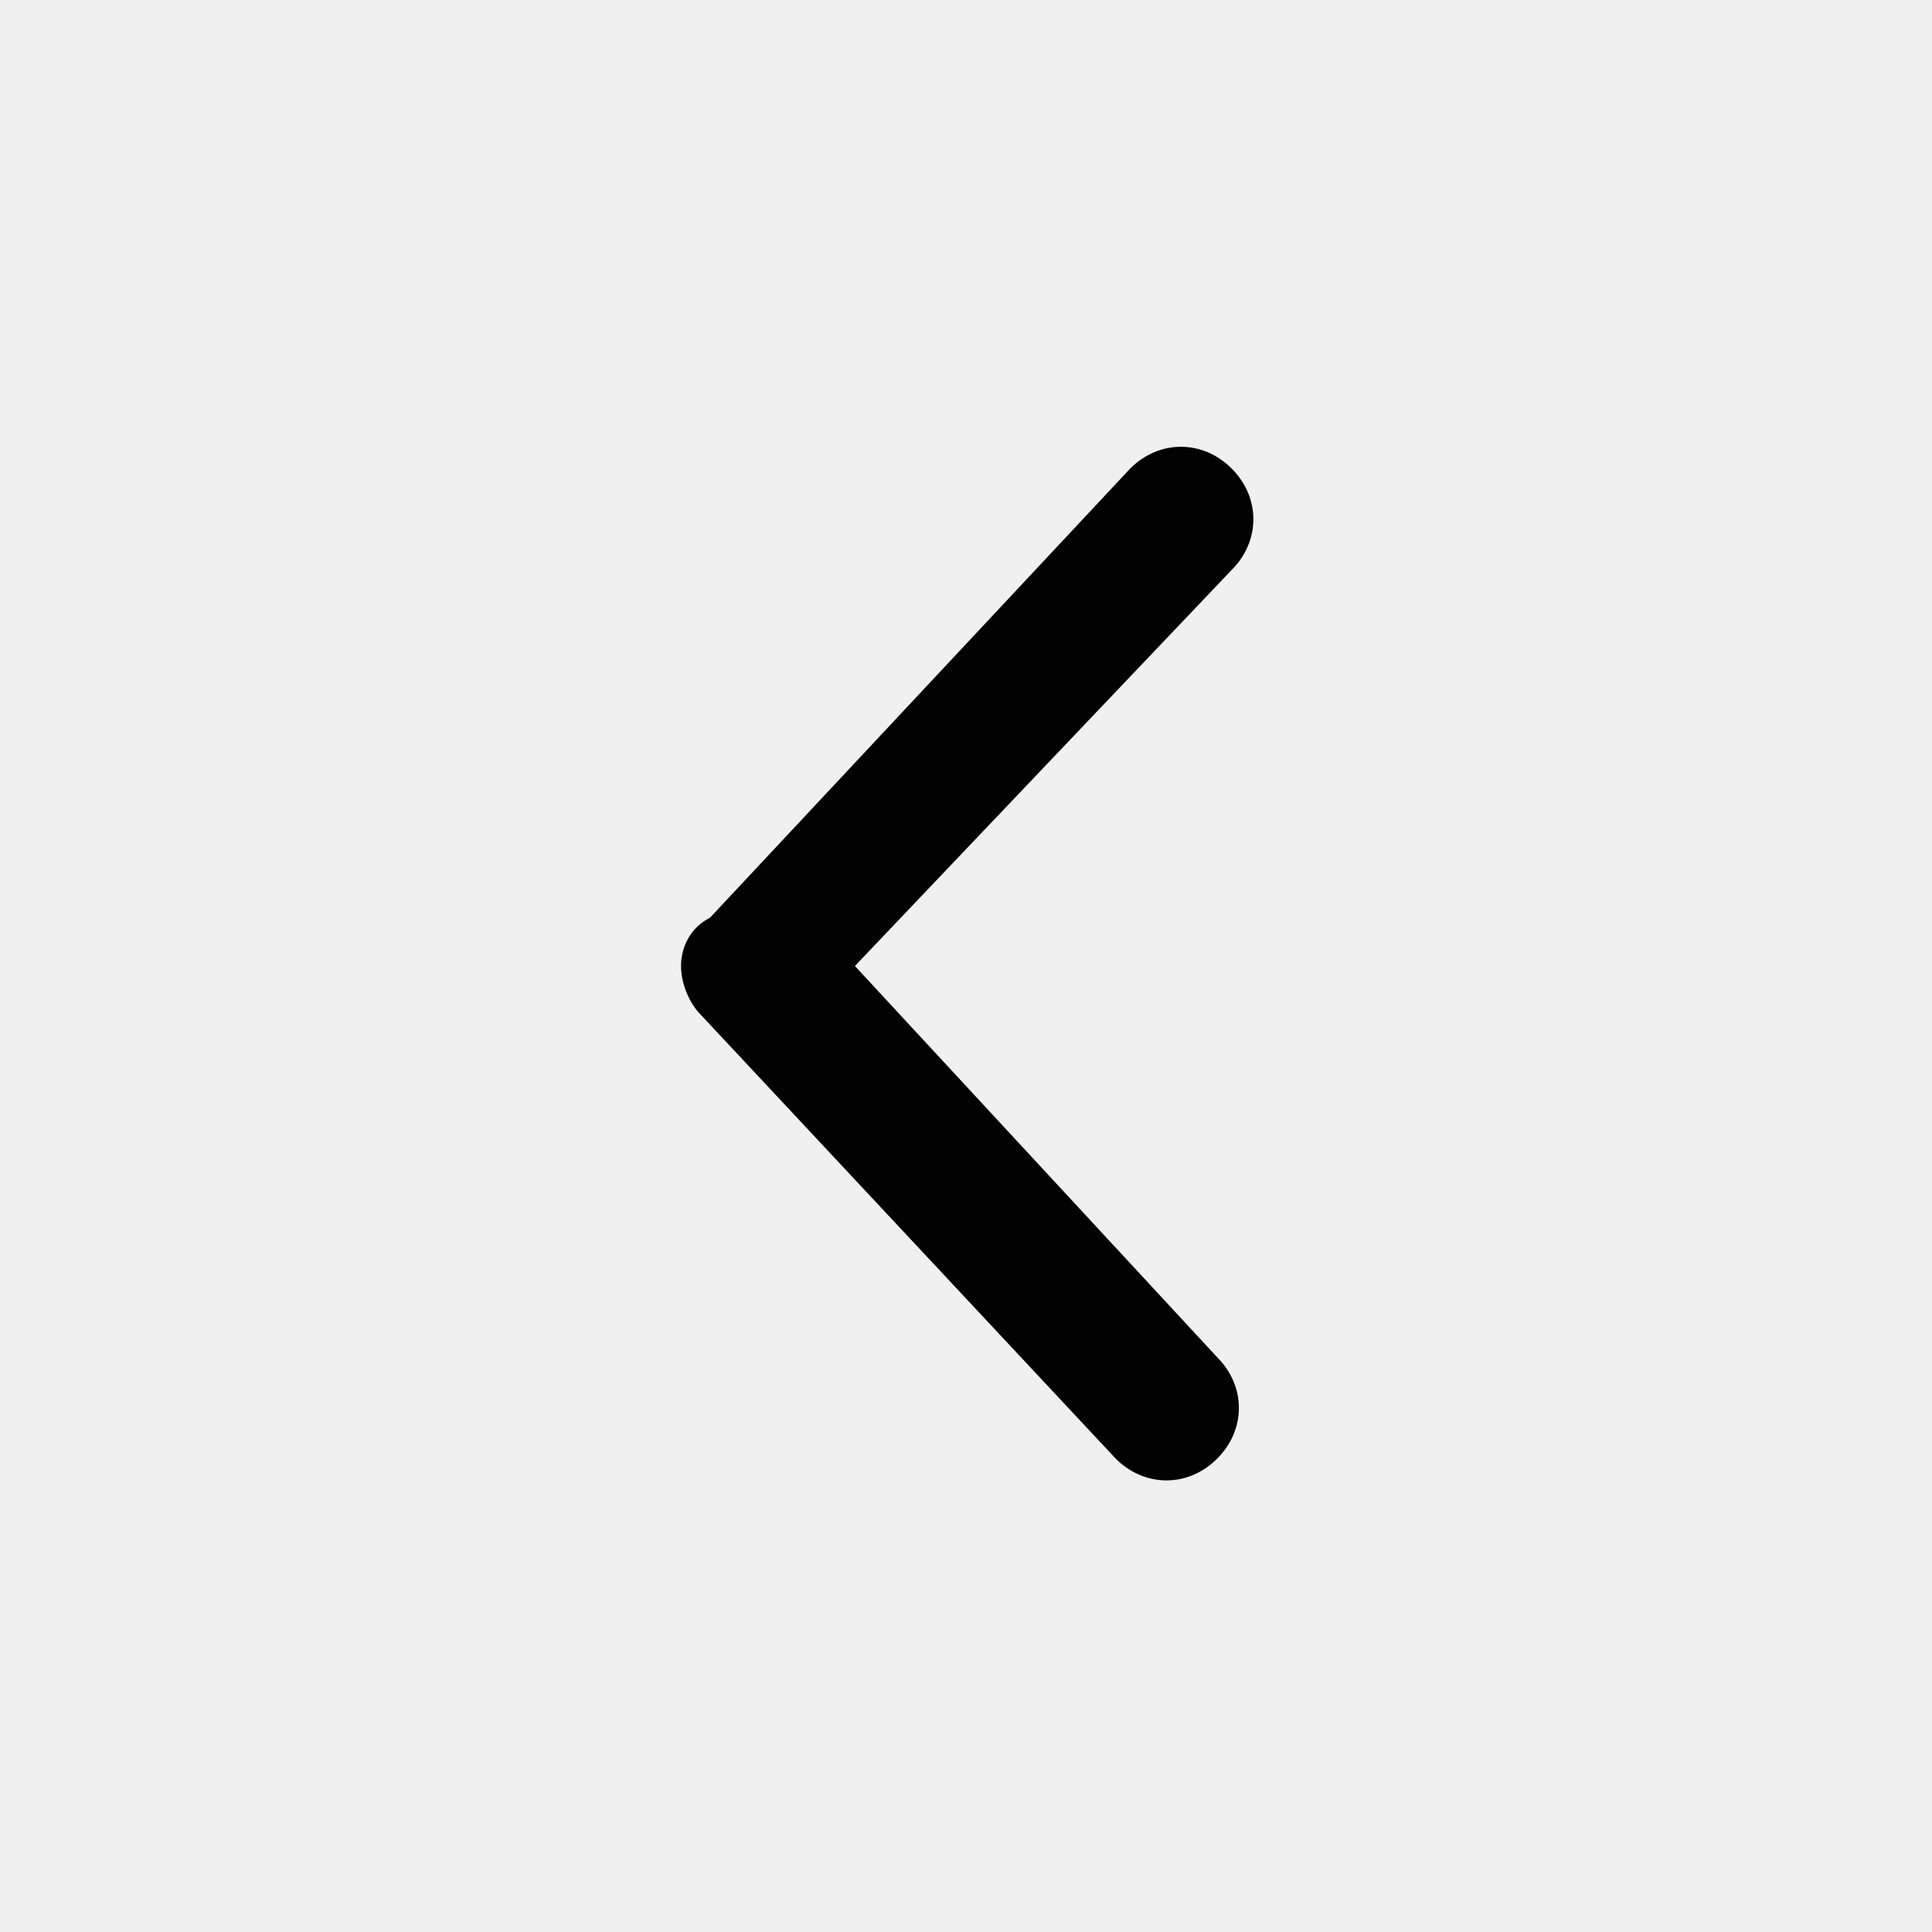
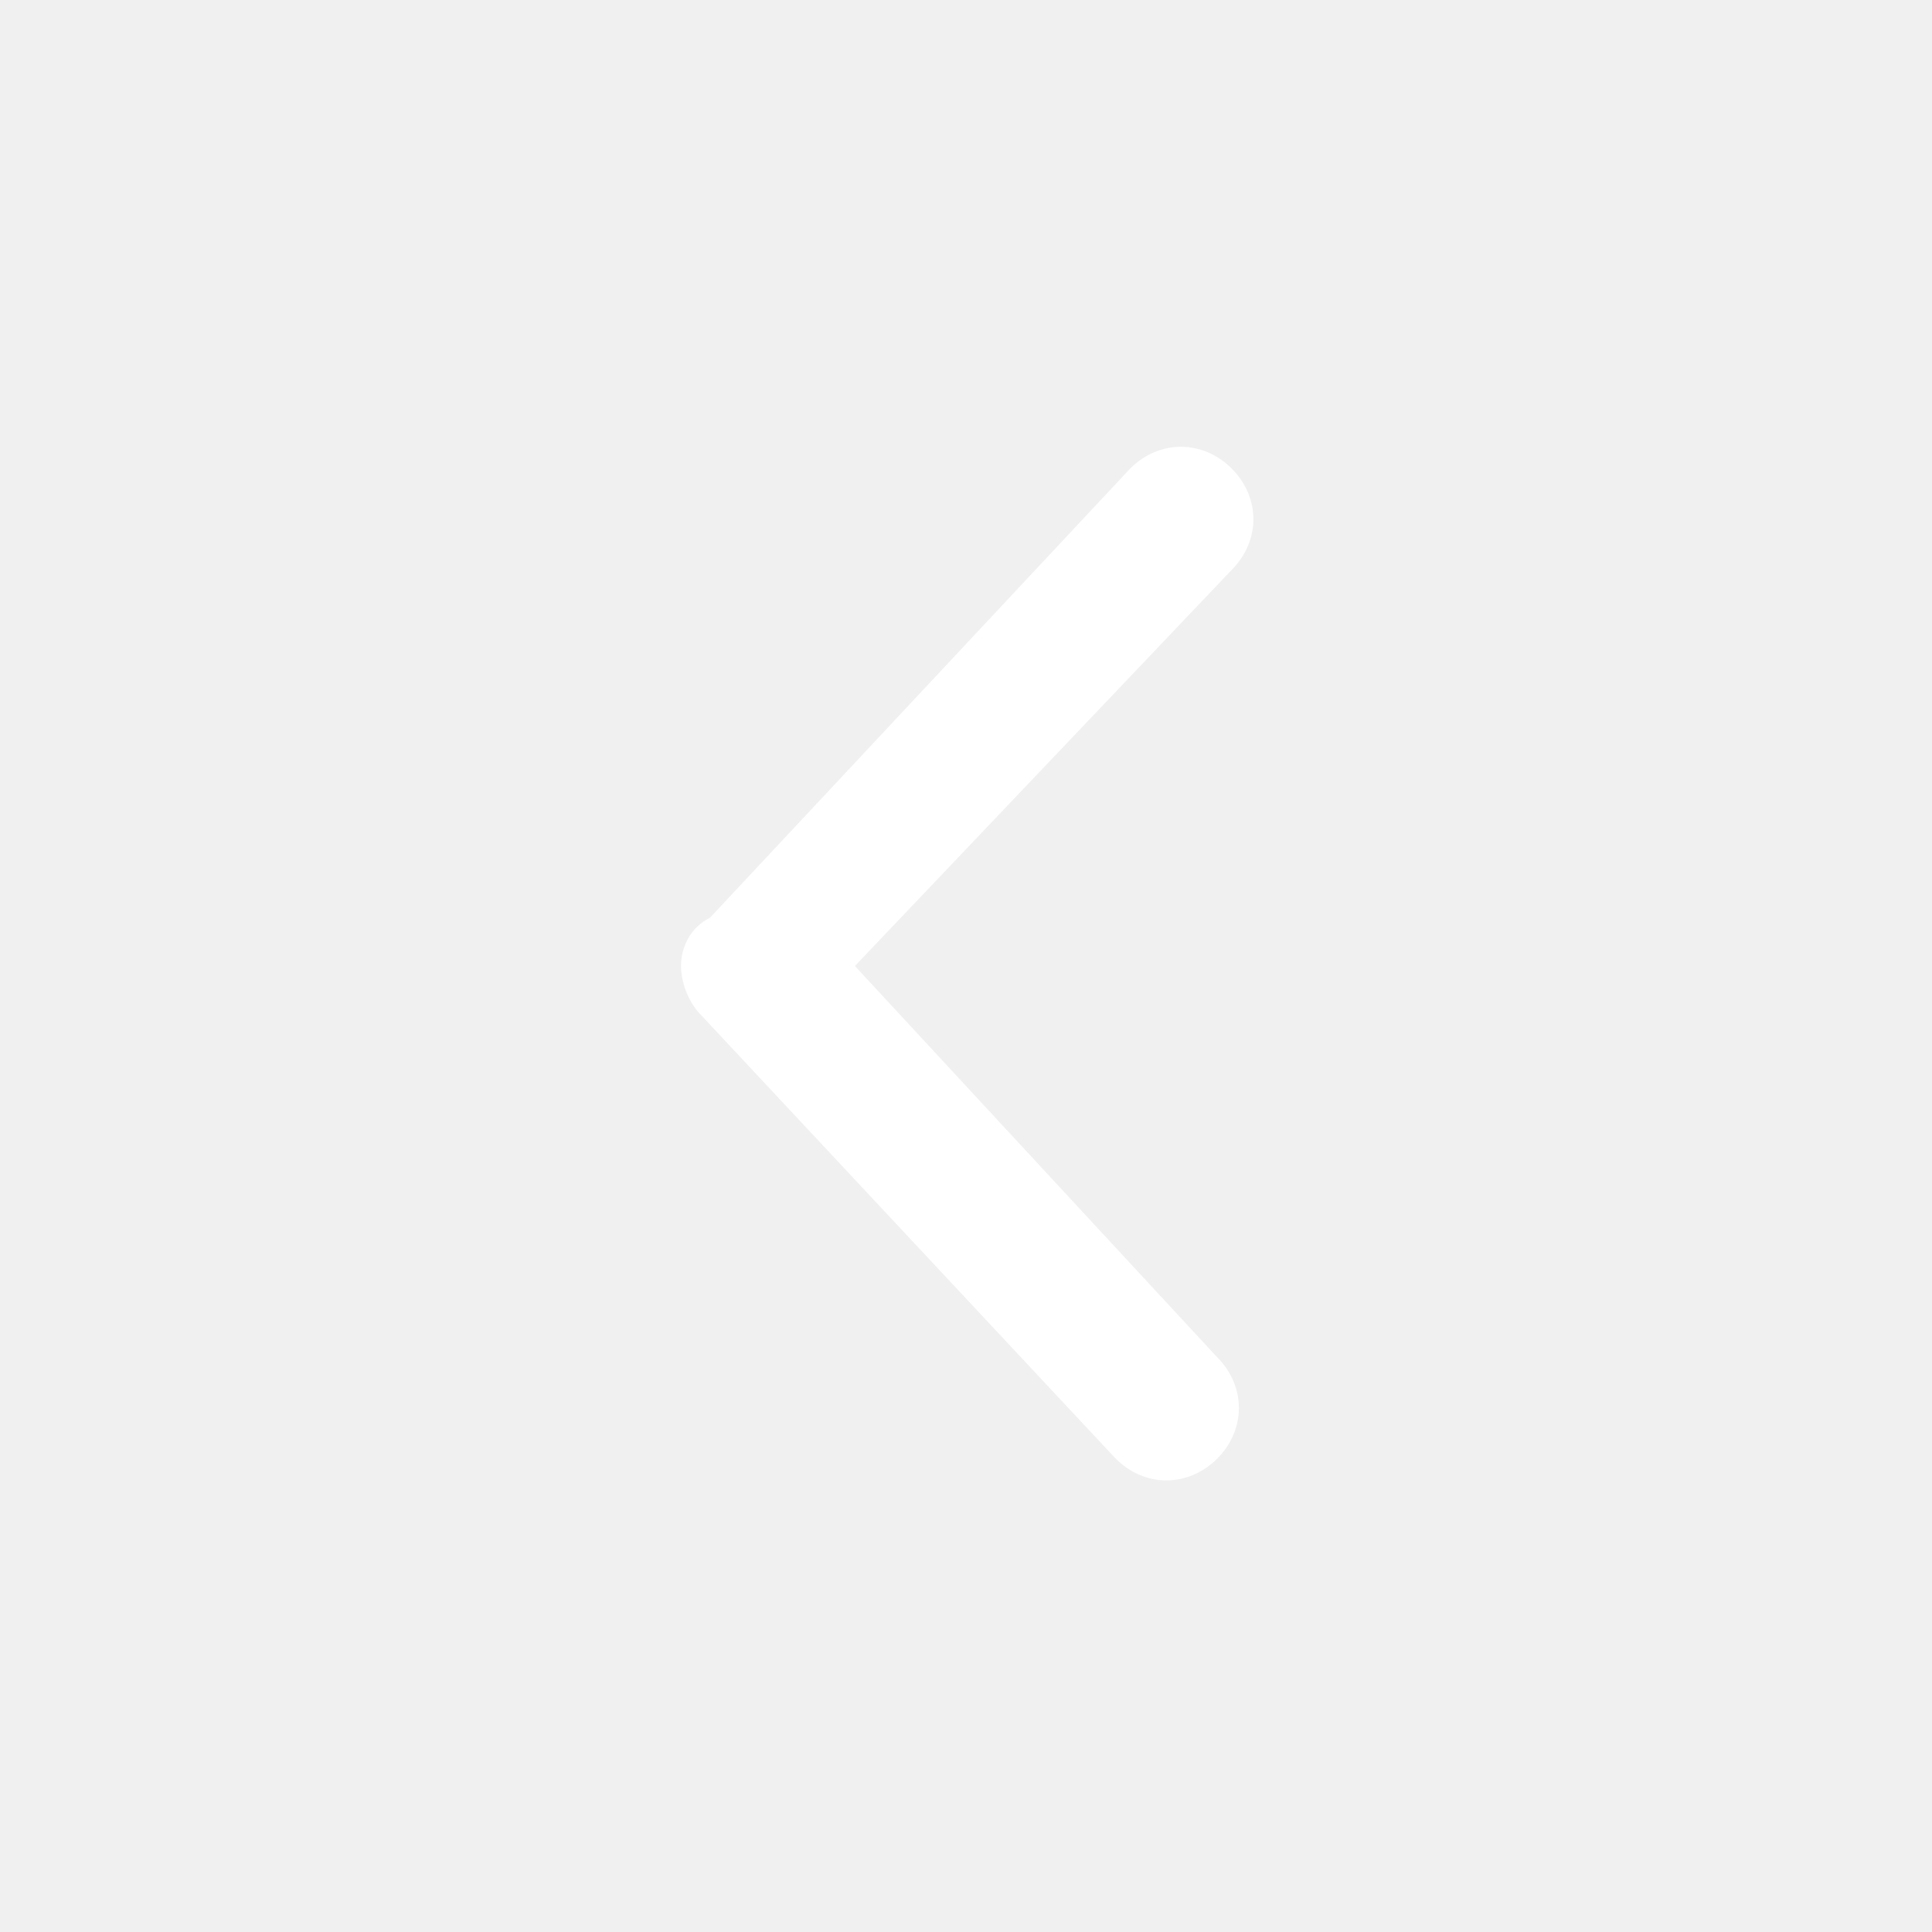
<svg xmlns="http://www.w3.org/2000/svg" version="1.1" id="info" x="0px" y="0px" width="40px" height="40px" viewBox="0 0 40 40" style="enable-background:new 0 0 40 40;" xml:space="preserve">
  <g>
-     <path style="fill:#020203;" d="M14.1,20c0,0.4,0.2,0.8,0.4,1l8.6,9.2c0.6,0.6,1.5,0.6,2.1,0c0.6-0.6,0.6-1.5,0-2.1L17.7,20l7.8-8.2   c0.6-0.6,0.6-1.5,0-2.1c-0.6-0.6-1.5-0.6-2.1,0L14.7,19C14.3,19.2,14.1,19.6,14.1,20z" />
+     <path style="fill:#FFFFFF;" d="M14.1,20c0,0.4,0.2,0.8,0.4,1l8.6,9.2c0.6,0.6,1.5,0.6,2.1,0c0.6-0.6,0.6-1.5,0-2.1L17.7,20l7.8-8.2   c0.6-0.6,0.6-1.5,0-2.1c-0.6-0.6-1.5-0.6-2.1,0L14.7,19C14.3,19.2,14.1,19.6,14.1,20z" />
  </g>
</svg>
